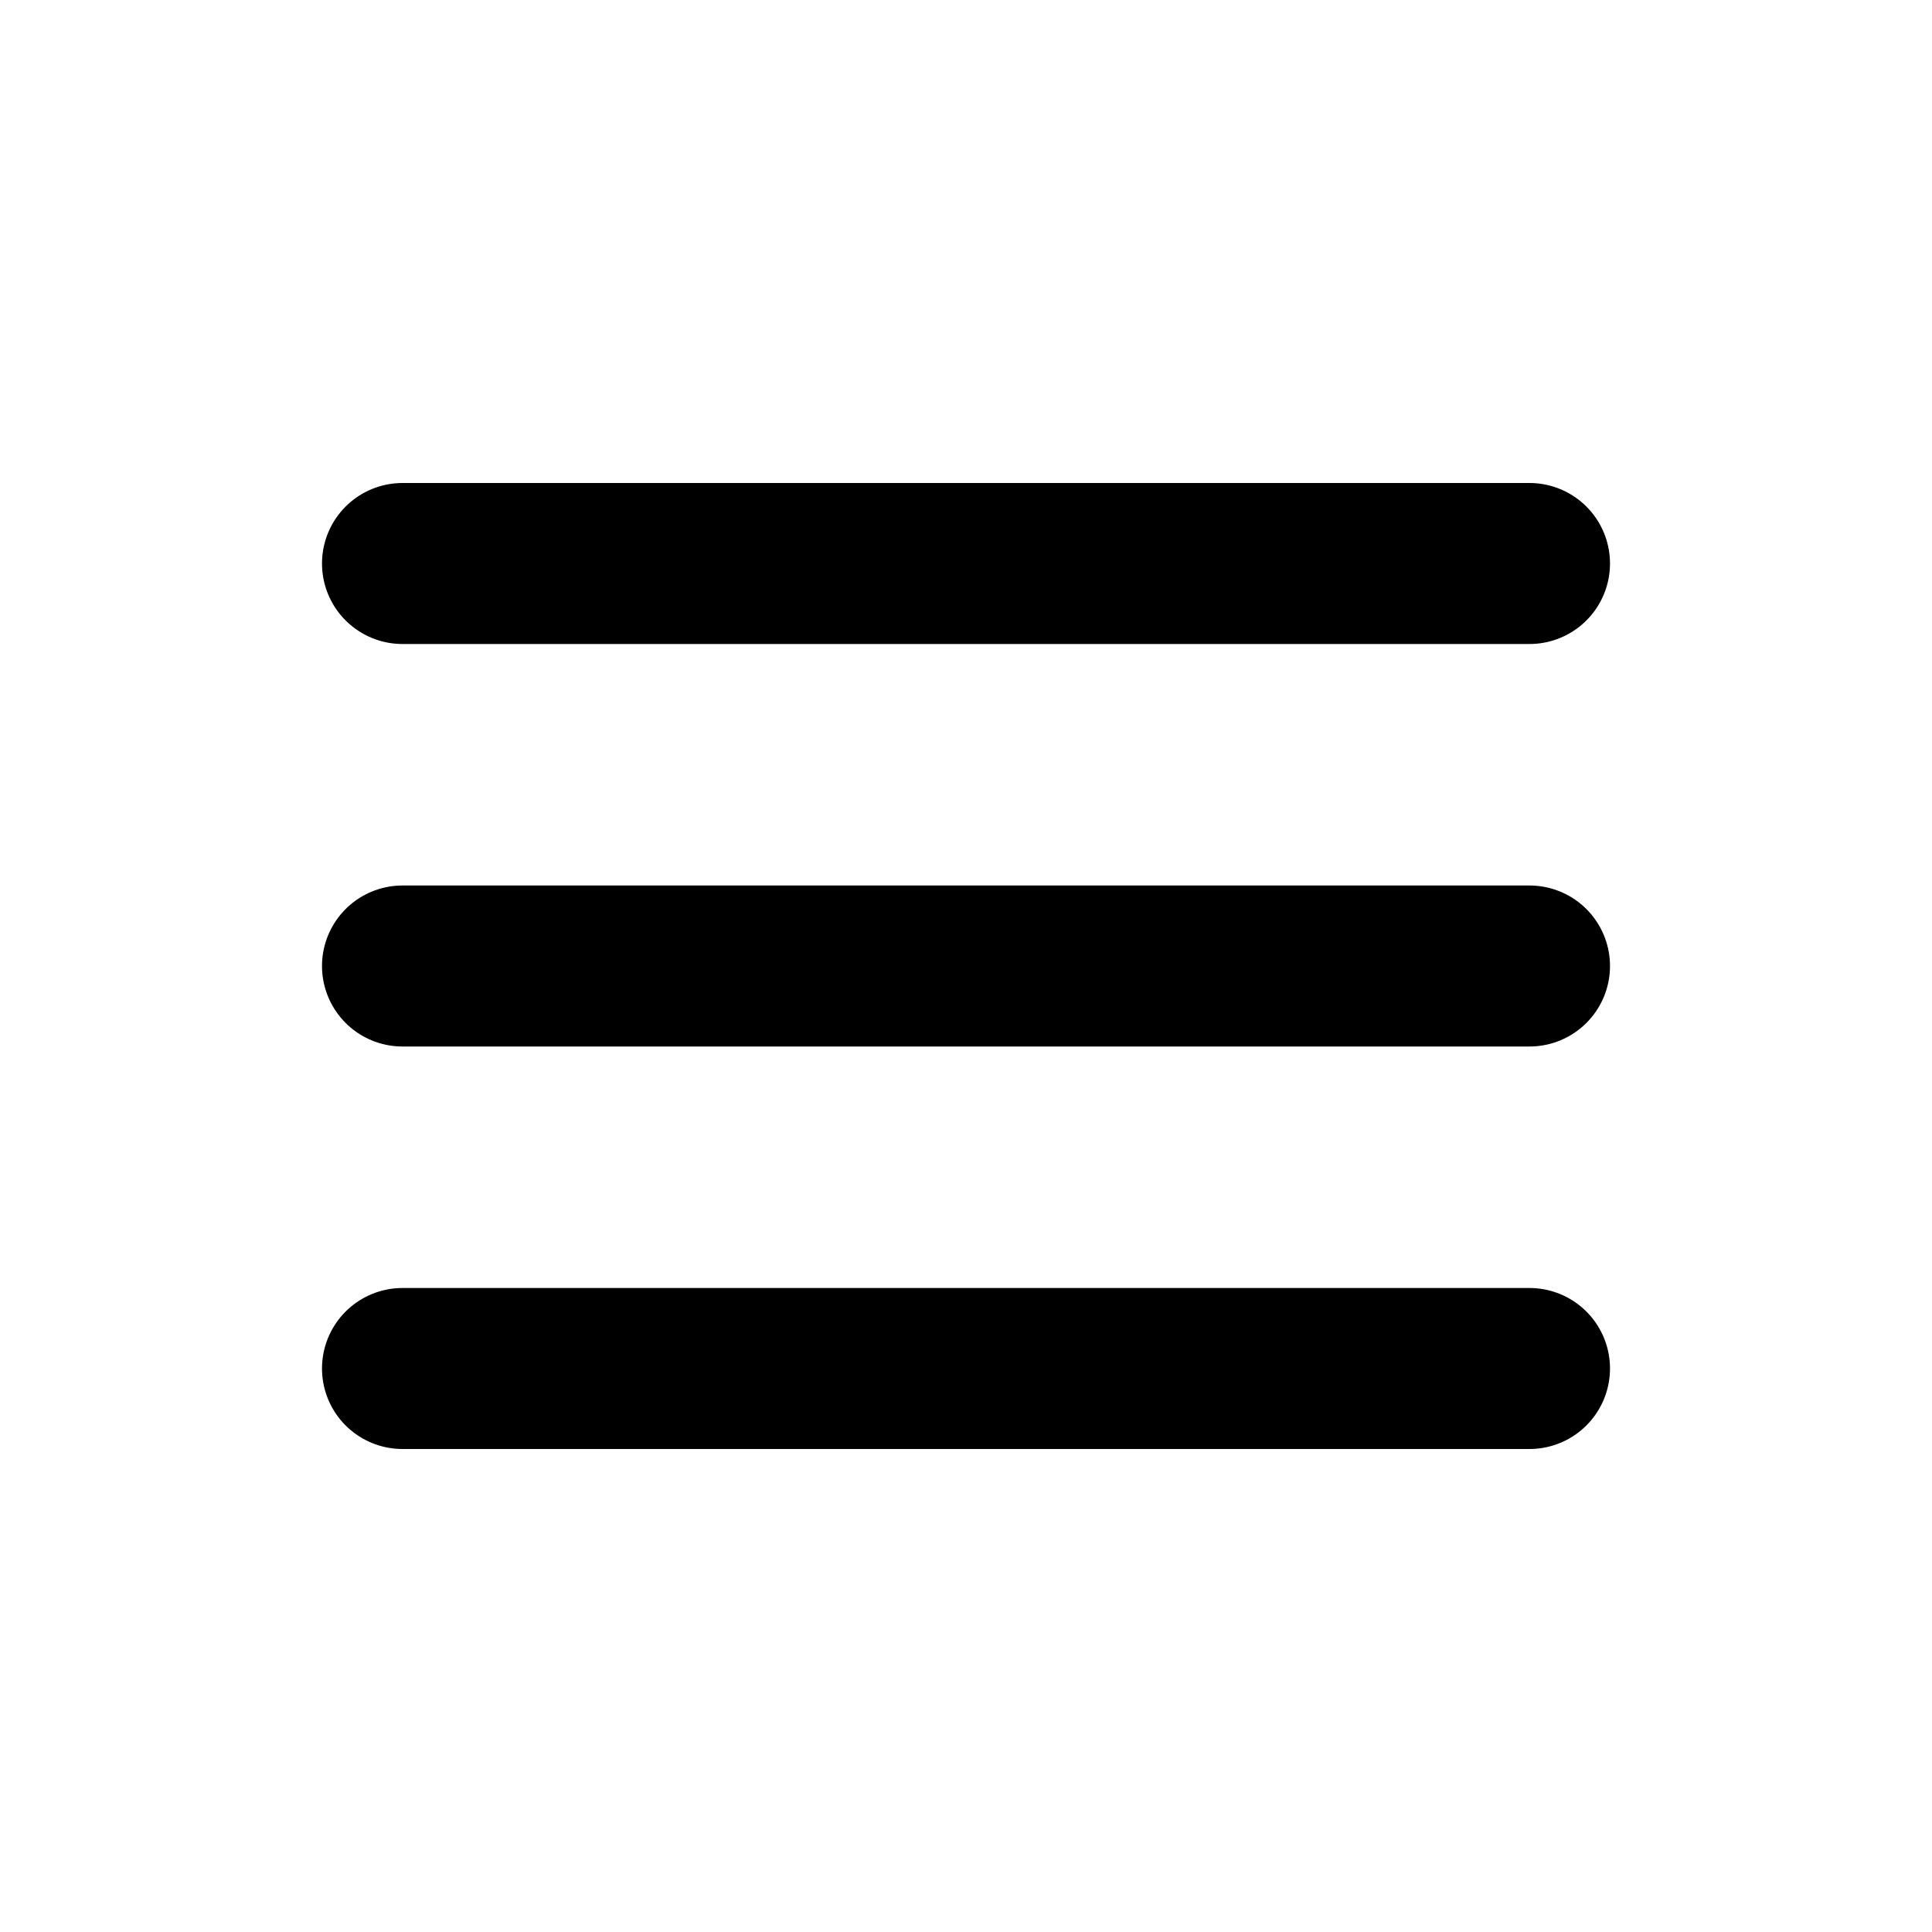
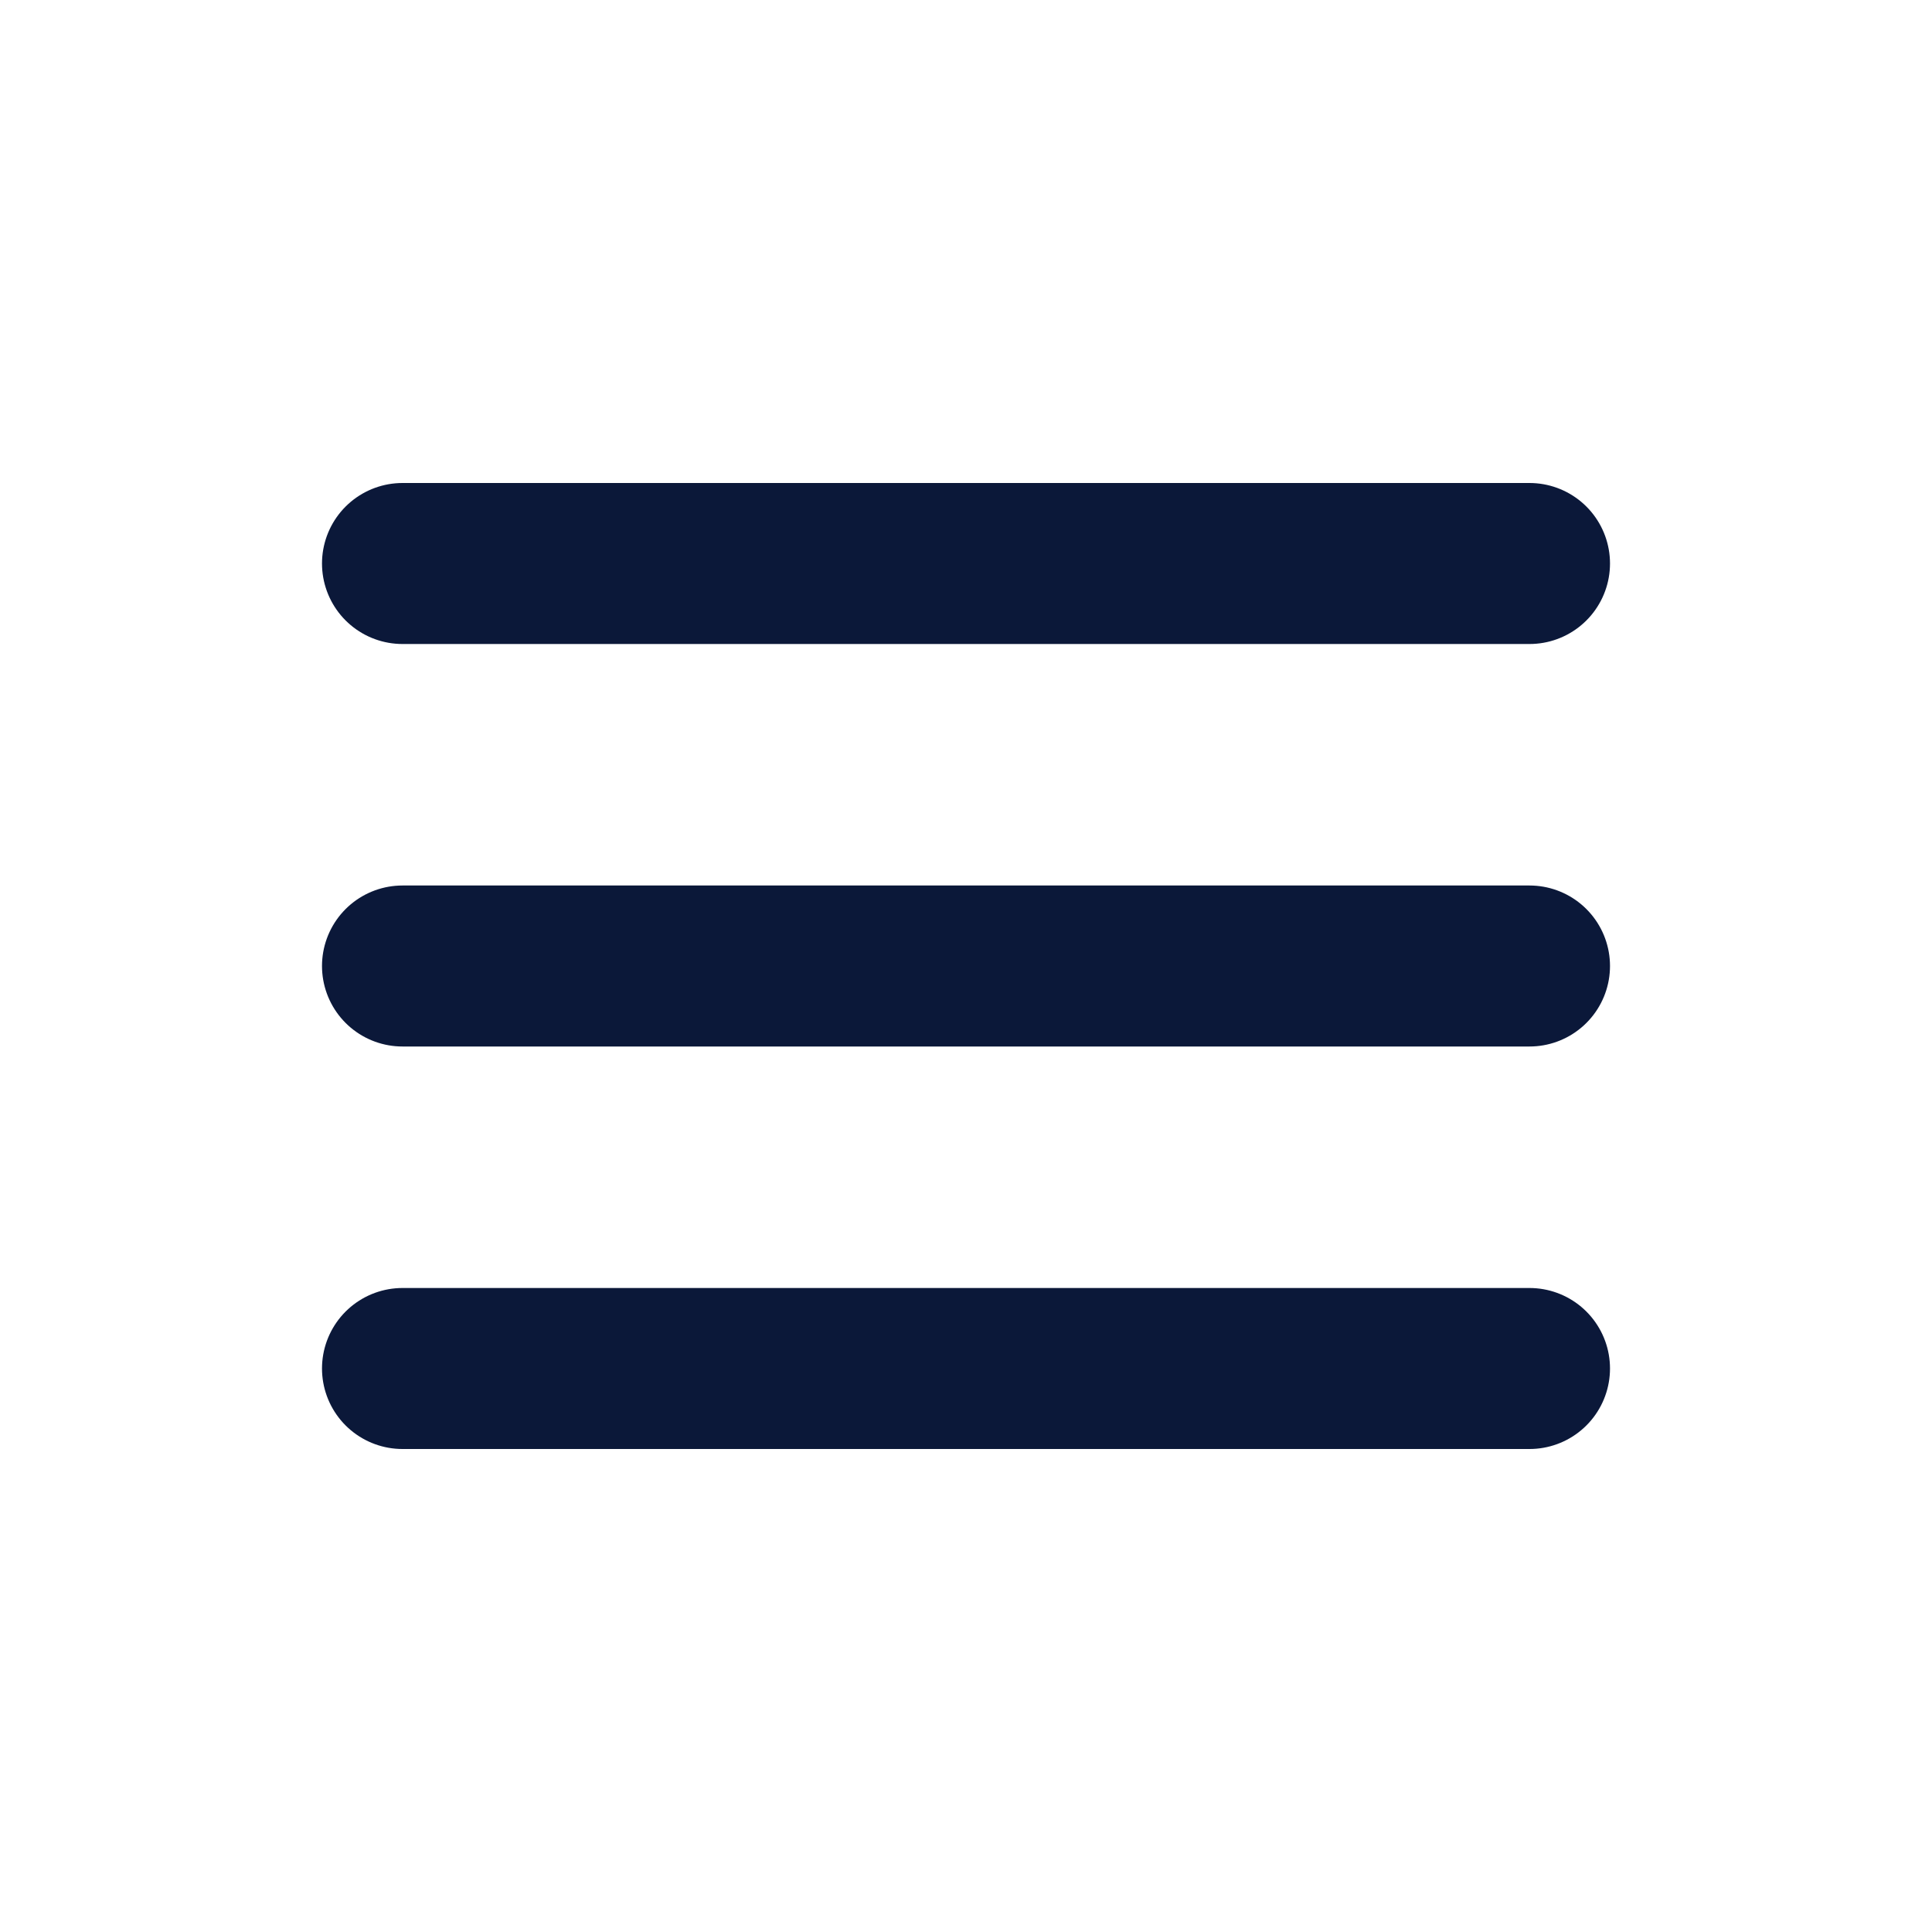
<svg xmlns="http://www.w3.org/2000/svg" width="24" height="24" viewBox="0 0 24 24" fill="none">
-   <path d="M5 7H19" stroke="black" stroke-width="2" stroke-linecap="round" stroke-linejoin="round" />
-   <path d="M5 12H19" stroke="black" stroke-width="2" stroke-linecap="round" stroke-linejoin="round" />
-   <path d="M5 17H19" stroke="black" stroke-width="2" stroke-linecap="round" stroke-linejoin="round" />
+   <path d="M5 7H19" stroke="#0B1839" stroke-width="2" stroke-linecap="round" stroke-linejoin="round" />
+   <path d="M5 12H19" stroke="#0B1839" stroke-width="2" stroke-linecap="round" stroke-linejoin="round" />
+   <path d="M5 17H19" stroke="#0B1839" stroke-width="2" stroke-linecap="round" stroke-linejoin="round" />
</svg>
